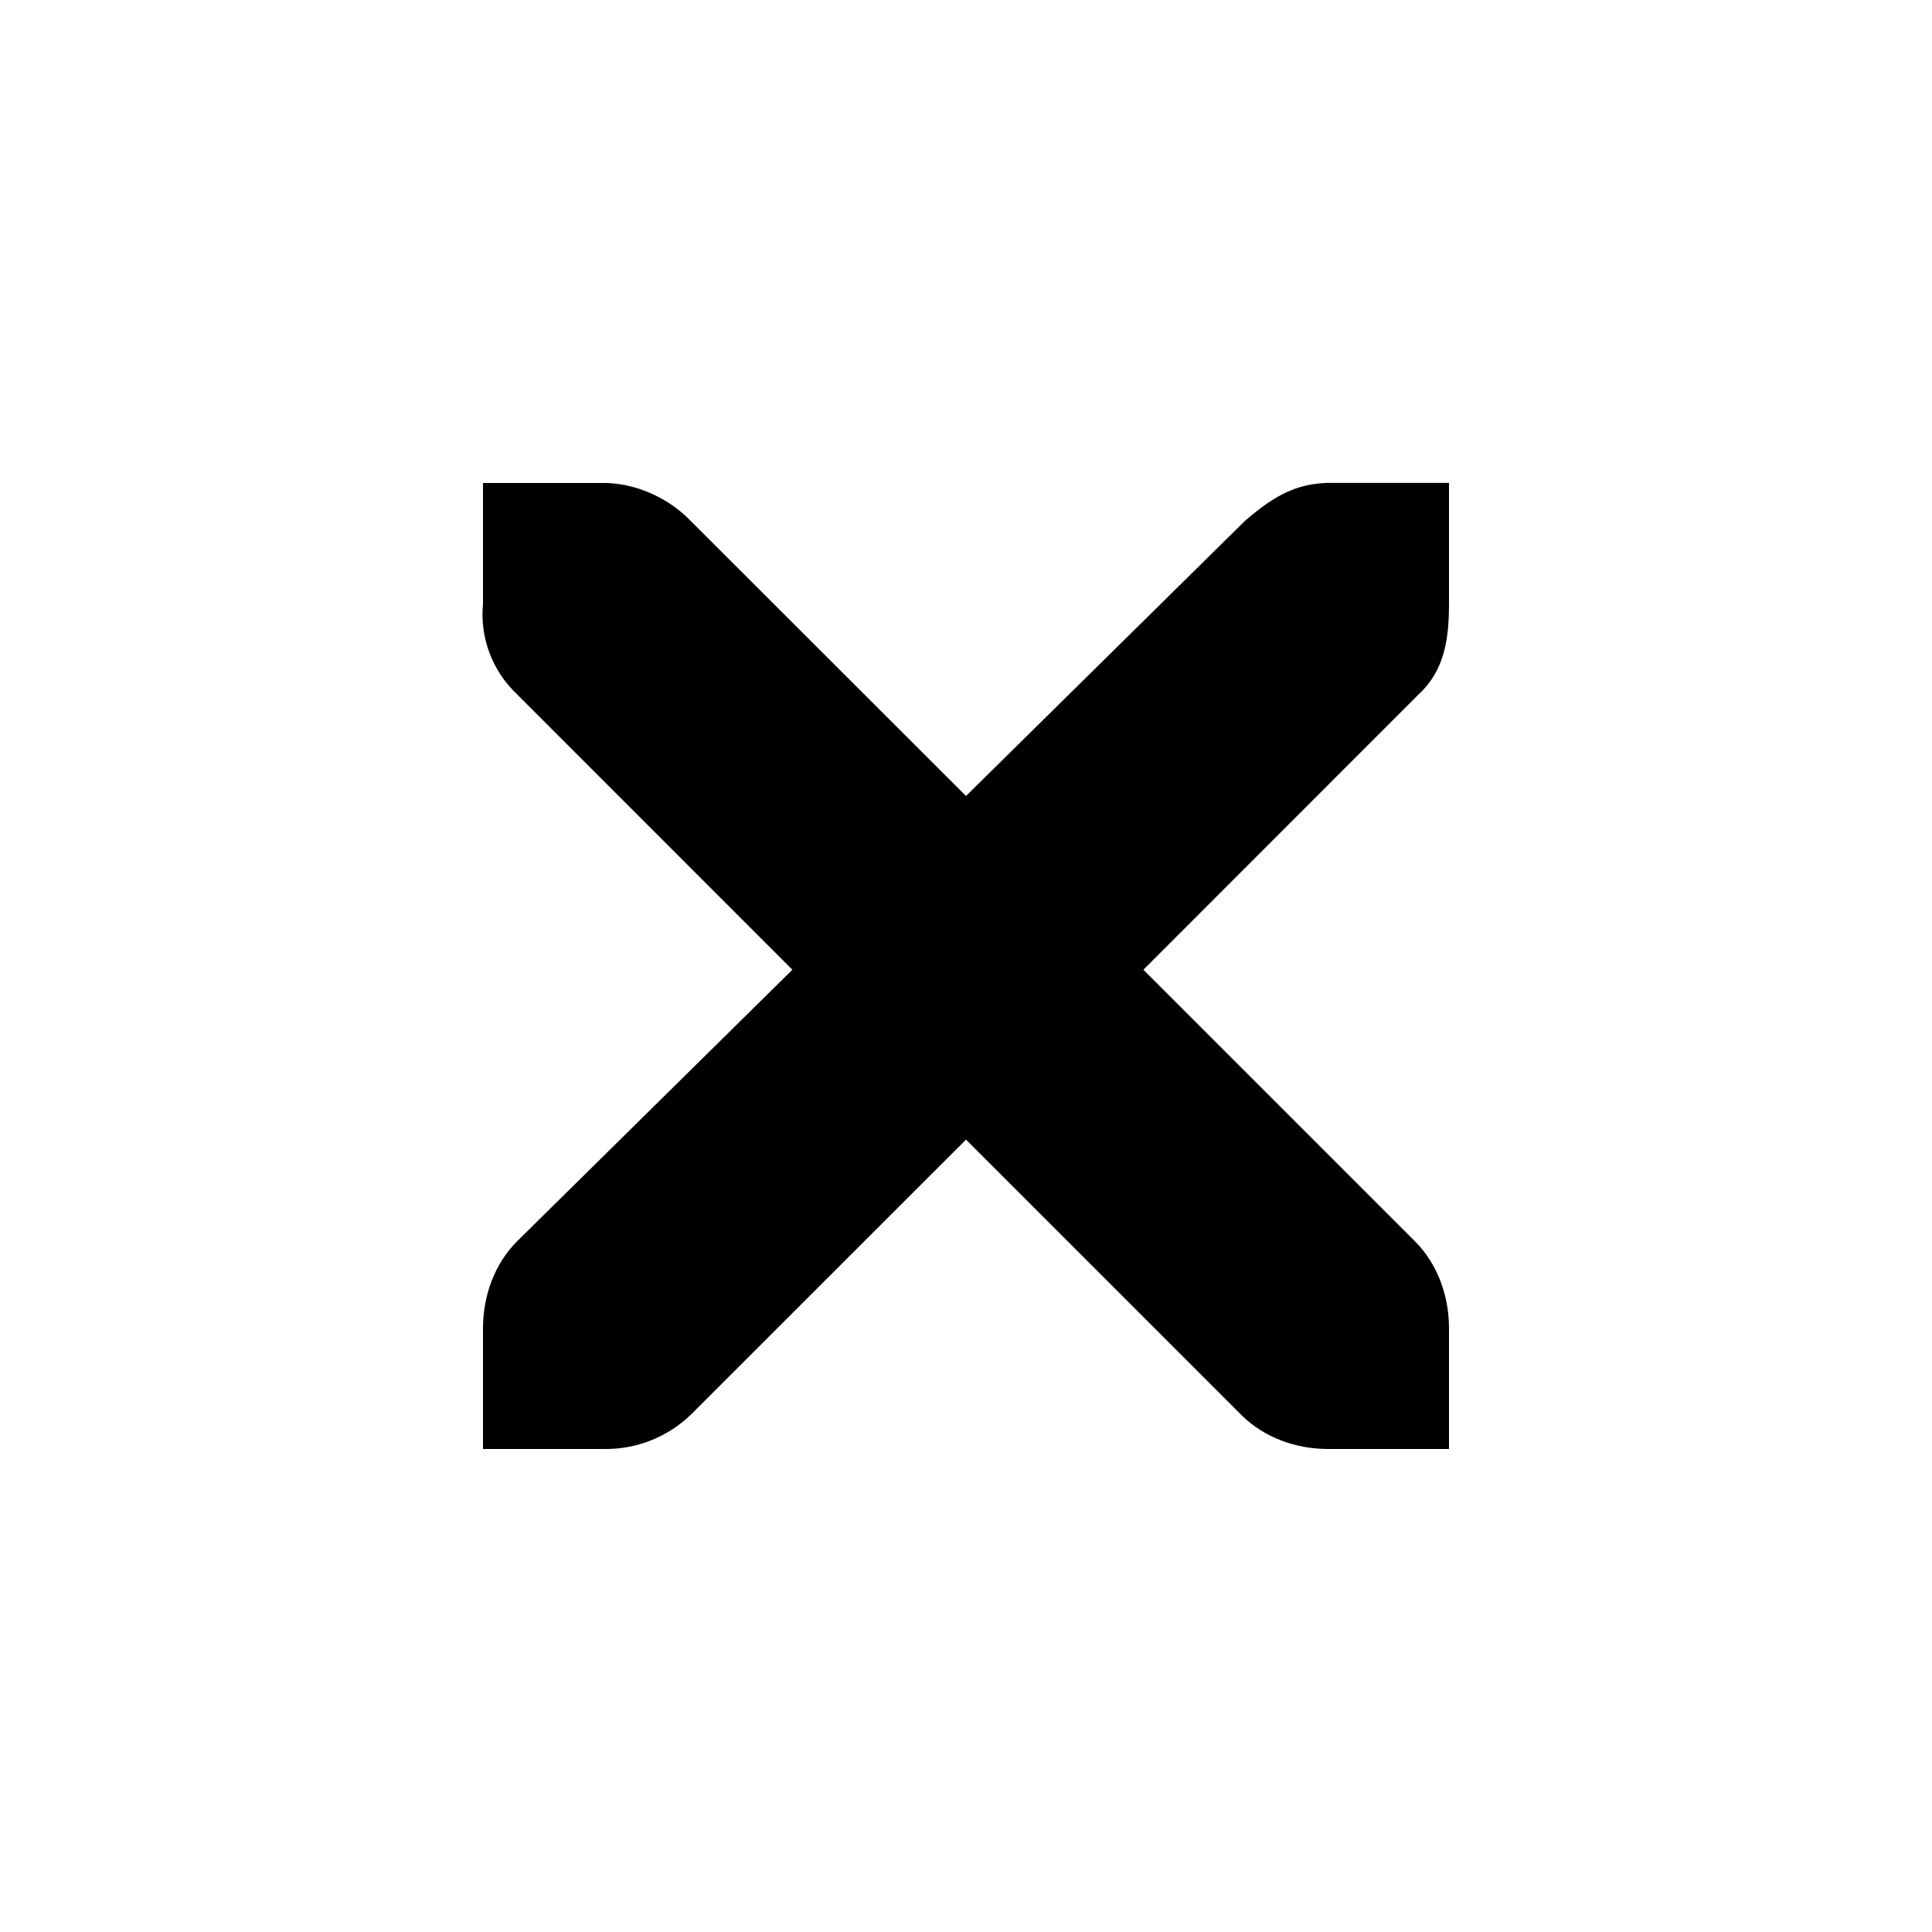
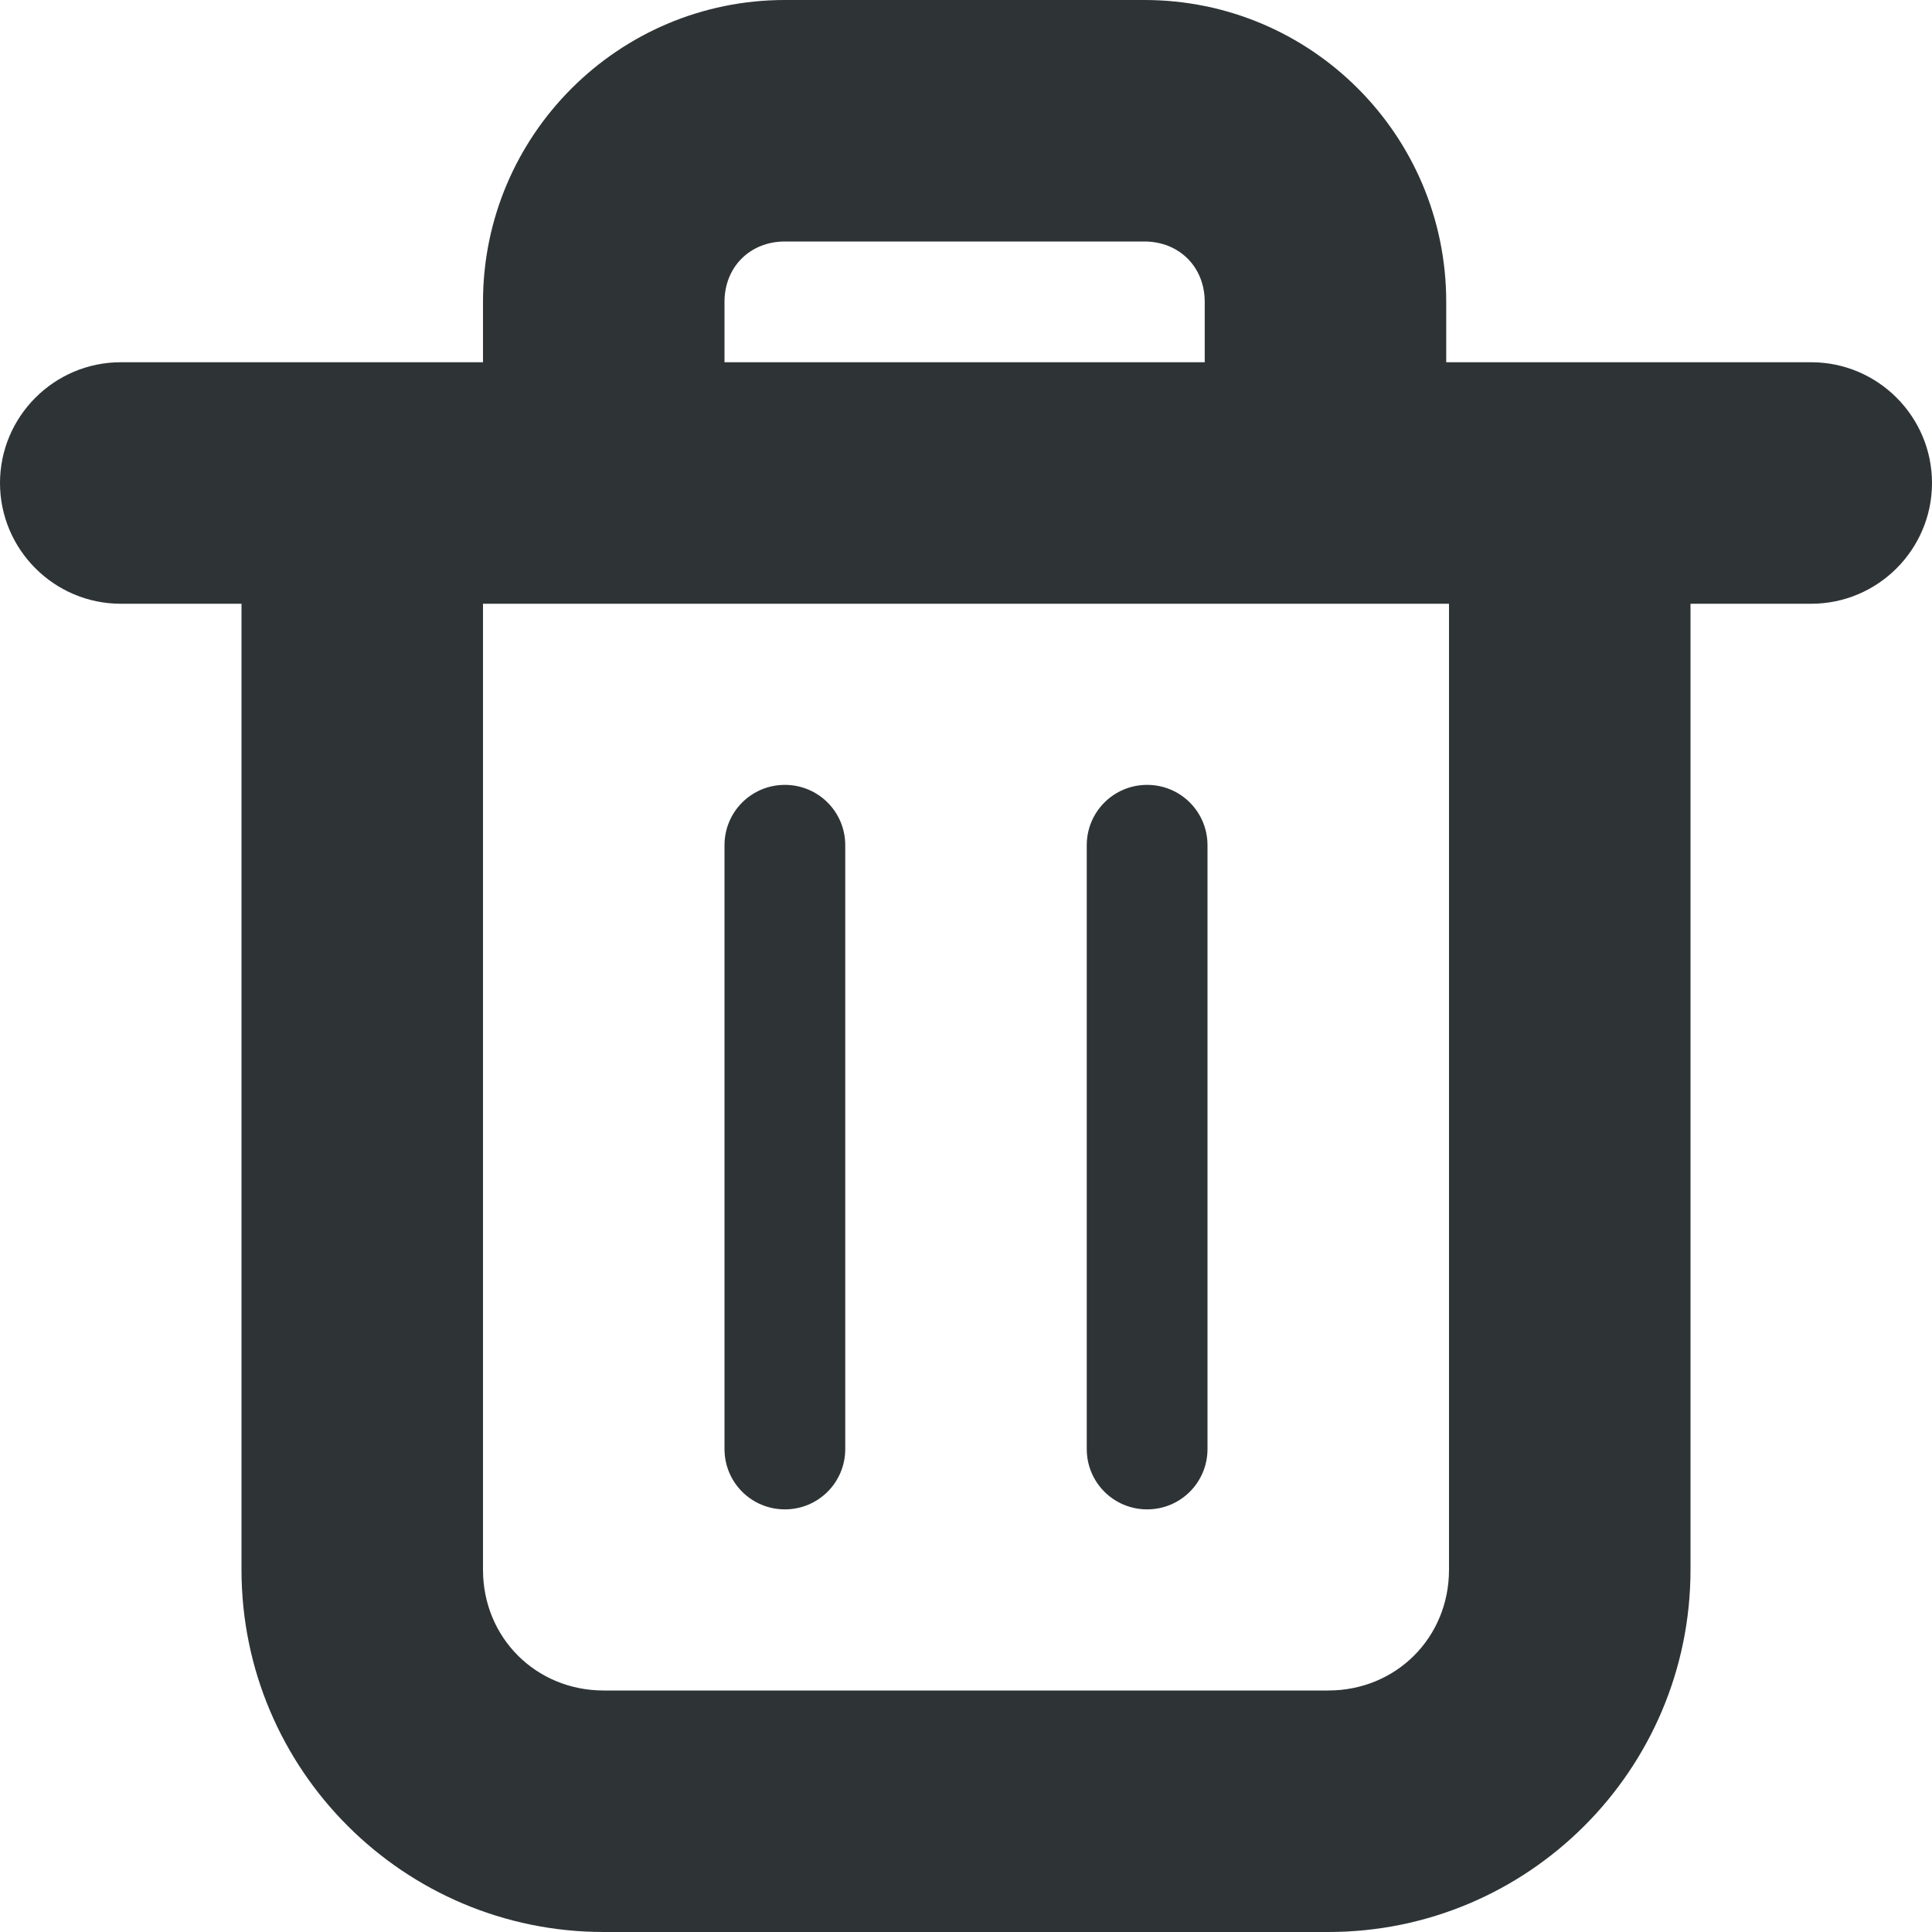
- <svg xmlns="http://www.w3.org/2000/svg" width="16" height="16" version="1.1">
-   <path d="M4 4h1.031c.255.011.51.129.688.313L8 6.592l2.312-2.28c.266-.231.447-.306.688-.313h1v1c0 .286-.034.55-.25.75L9.469 8.031l2.25 2.25c.188.188.281.454.281.719v1h-1c-.265 0-.53-.093-.719-.281L8 9.438l-2.281 2.28A1.015 1.015 0 015 12H4v-1c0-.265.093-.53.281-.719l2.281-2.25-2.28-2.281A.909.909 0 014 5z" />
+ <svg xmlns="http://www.w3.org/2000/svg" height="16px" viewBox="0 0 16 16" width="16px">
+   <g fill="#2e3436">
+     <path d="m 6.5 0 c -1.379 0 -2.5 1.121 -2.5 2.5 v 0.5 h -3 c -0.551 0 -1 0.449 -1 1 s 0.449 1 1 1 h 1 v 8 c 0 1.656 1.344 3 3 3 h 6 c 1.656 0 3 -1.344 3 -3 v -8 h 1 c 0.551 0 1 -0.449 1 -1 s -0.449 -1 -1 -1 h -3.023 v -0.5 c 0 -1.379 -1.117 -2.5 -2.5 -2.5 z m 0 2 h 2.977 c 0.289 0 0.5 0.211 0.5 0.5 v 0.5 h -3.977 v -0.5 c 0 -0.289 0.211 -0.5 0.5 -0.5 z m -2.5 3 h 8 v 8 c 0 0.562 -0.438 1 -1 1 h -6 c -0.562 0 -1 -0.438 -1 -1 z m 0 0" />
+     <path d="m 7 7 v 5 c 0 0.277 -0.223 0.5 -0.5 0.5 s -0.5 -0.223 -0.5 -0.5 v -5 c 0 -0.277 0.223 -0.5 0.5 -0.5 s 0.5 0.223 0.5 0.5 z m 0 0" />
+     <path d="m 10 7 v 5 c 0 0.277 -0.223 0.5 -0.5 0.5 s -0.5 -0.223 -0.5 -0.5 v -5 c 0 -0.277 0.223 -0.5 0.5 -0.5 s 0.5 0.223 0.5 0.5 z m 0 0" />
+   </g>
</svg>
